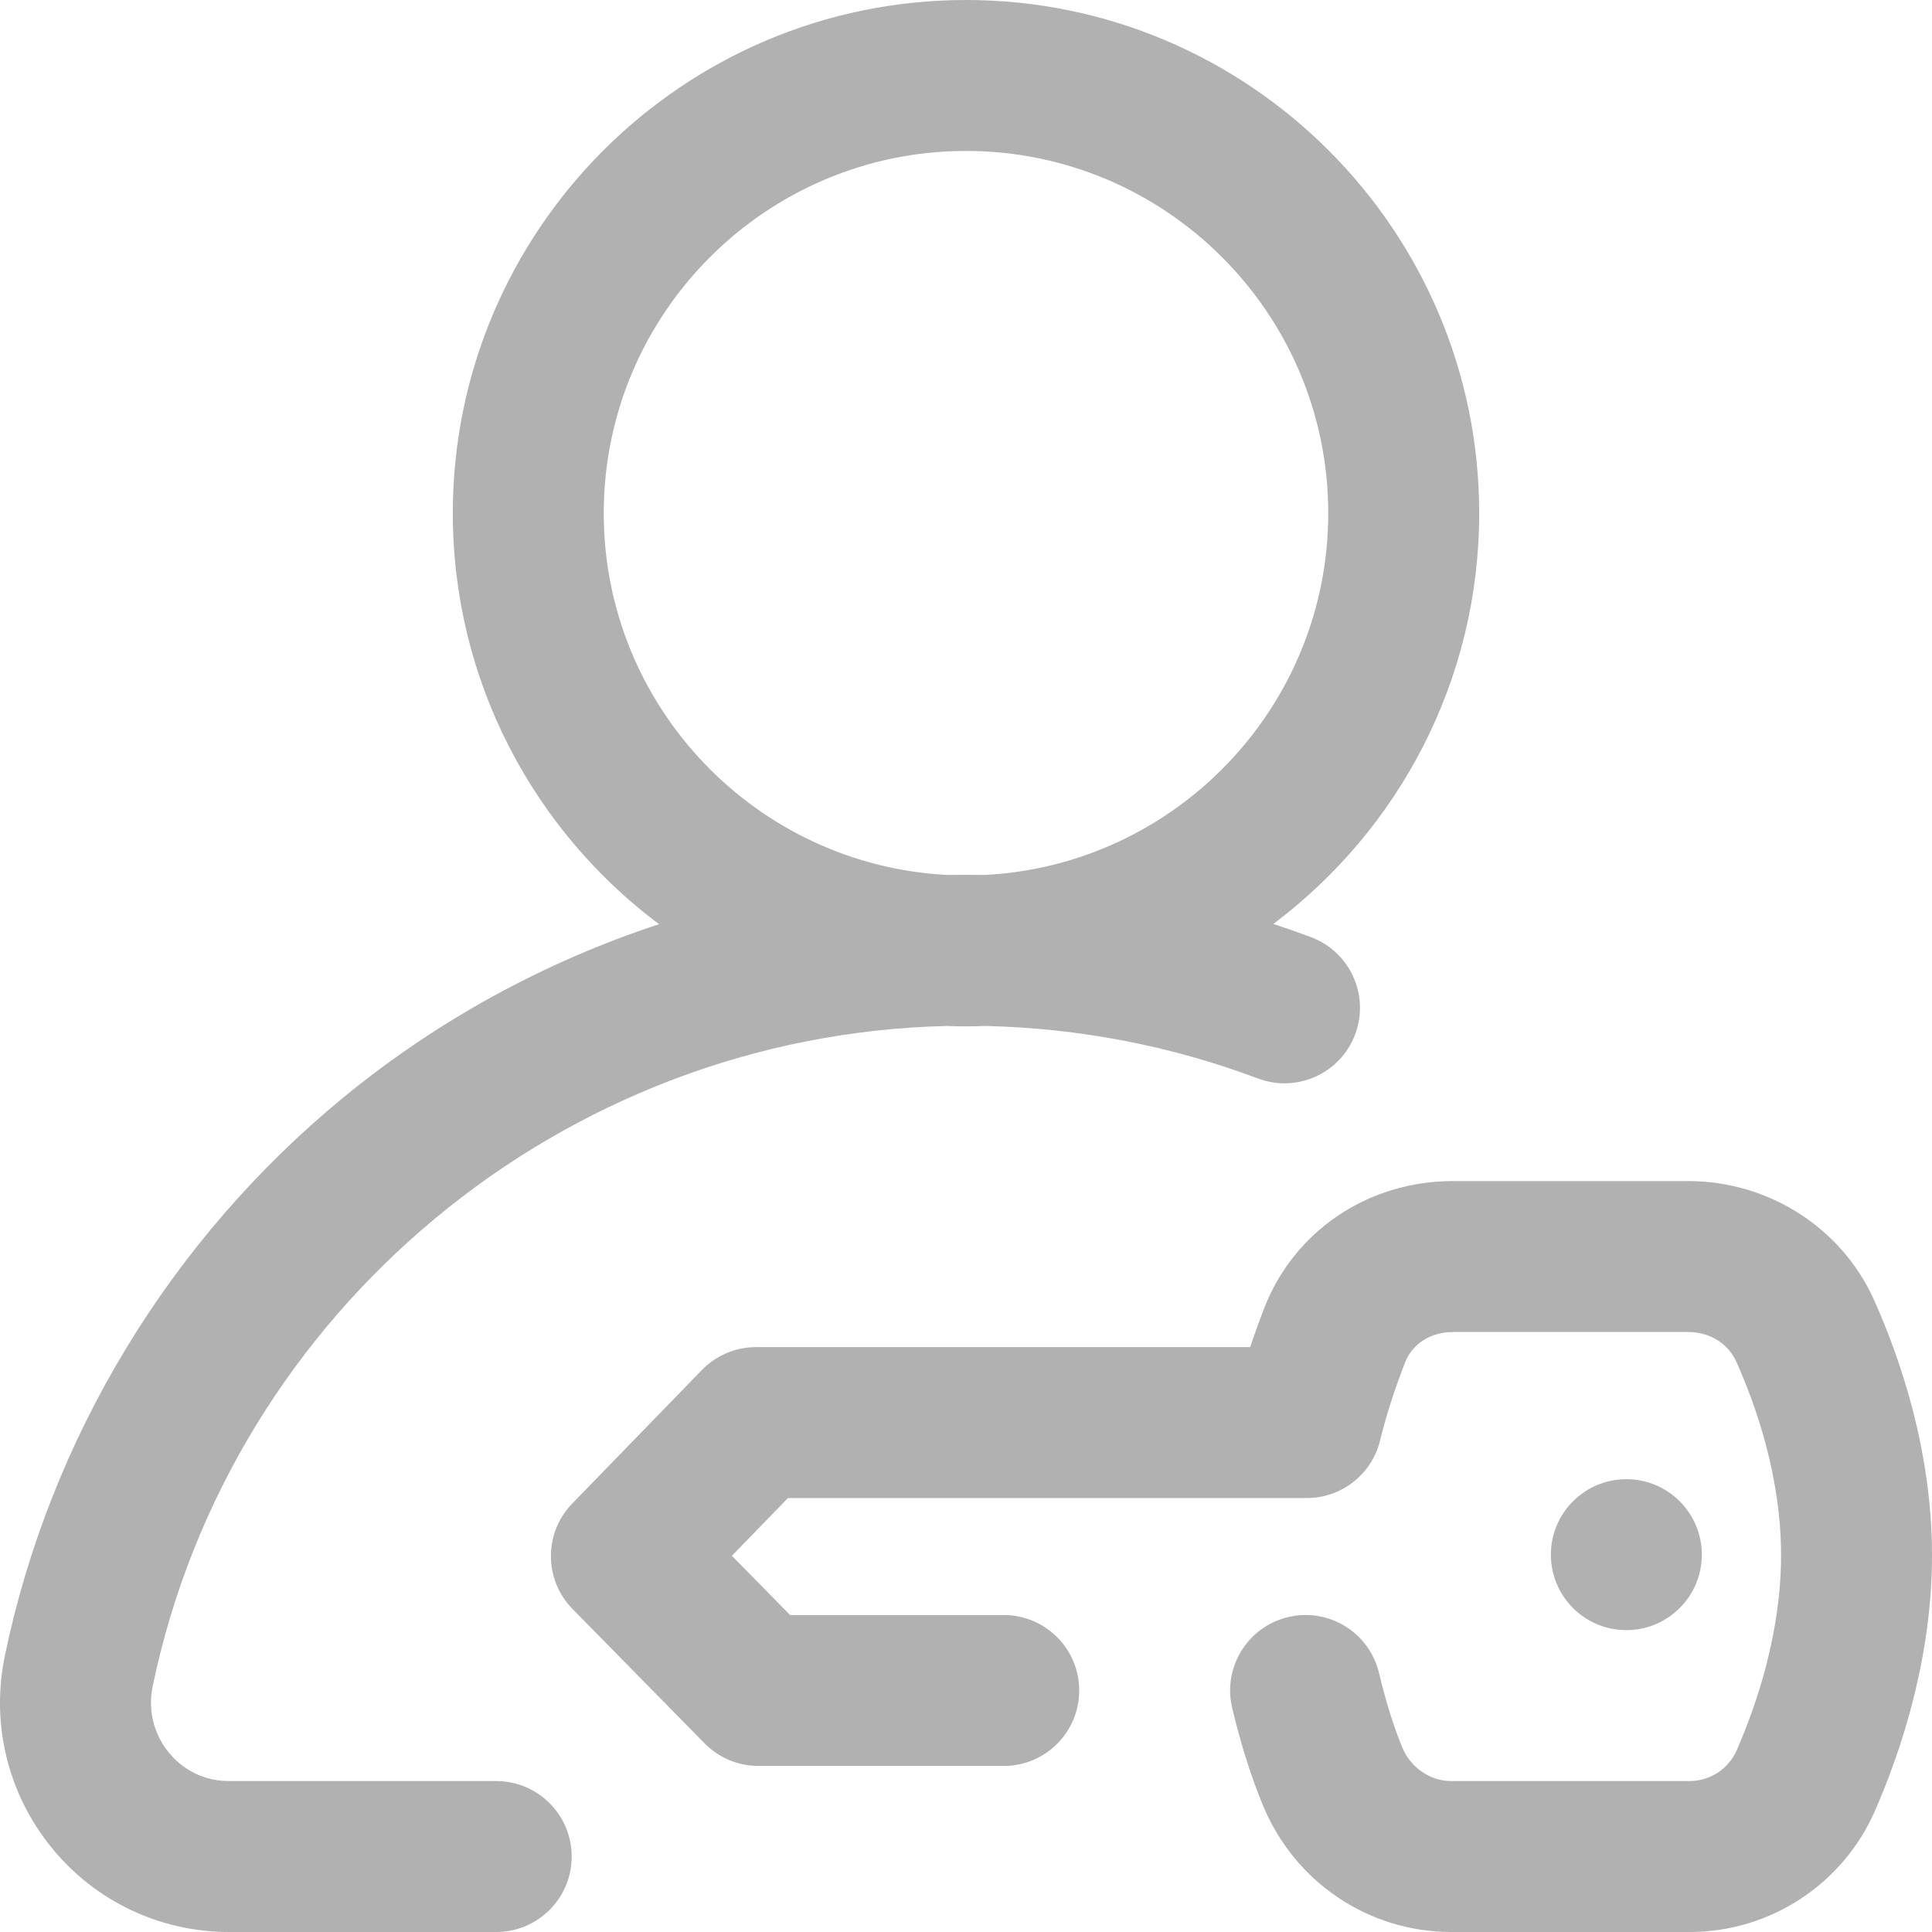
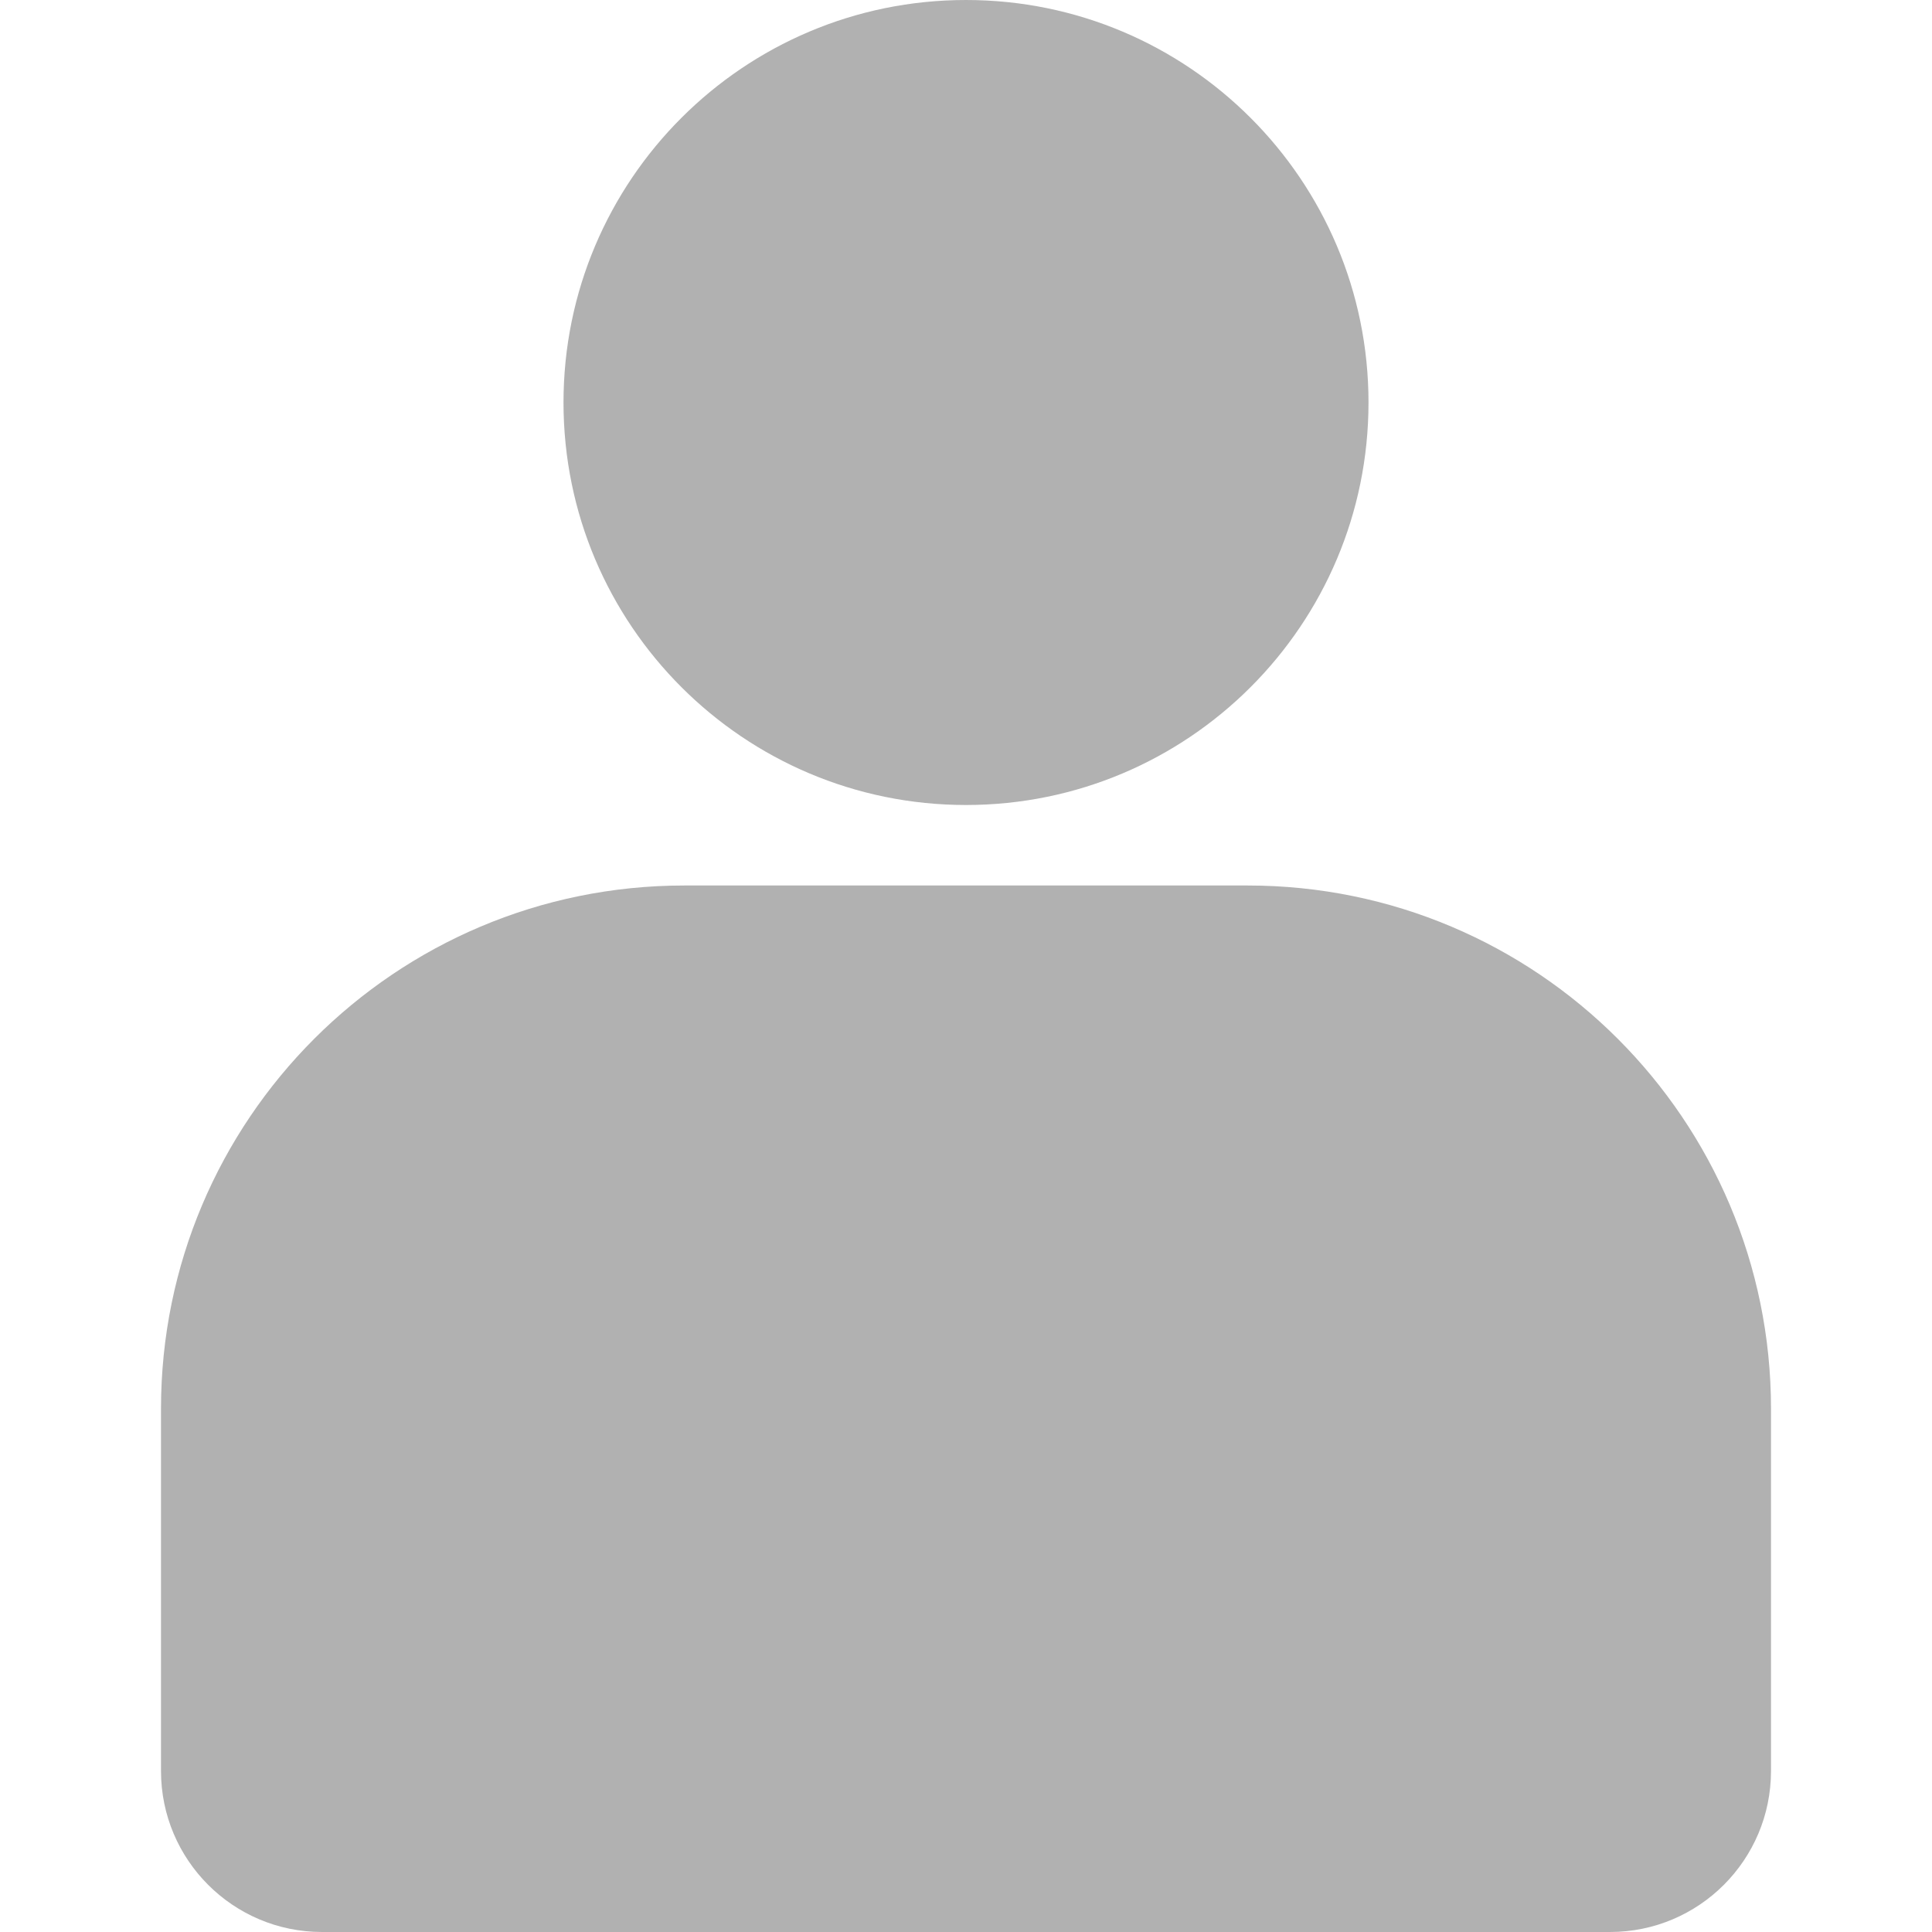
- <svg xmlns="http://www.w3.org/2000/svg" version="1.1" width="512" height="512" x="0" y="0" viewBox="0 0 512 512" style="enable-background:new 0 0 512 512" xml:space="preserve" className="">
+ <svg xmlns="http://www.w3.org/2000/svg" version="1.1" width="512" height="512" x="0" y="0" viewBox="0 0 345.326 345.326" style="enable-background:new 0 0 512 512" xml:space="preserve" class="">
  <g>
-     <path d="M131.5 472H60.693c-8.538 0-13.689-4.765-15.999-7.606-3.988-4.906-5.533-11.29-4.236-17.519 20.769-99.761 108.809-172.616 210.445-174.98 1.693.063 3.39.105 5.097.105 1.722 0 3.434-.043 5.142-.107 24.853.567 49.129 5.24 72.236 13.917 10.34 3.885 21.871-1.352 25.754-11.693 3.883-10.34-1.352-21.871-11.693-25.754a258.015 258.015 0 0 0-9.995-3.512C370.545 220.021 392 180.469 392 136 392 61.01 330.991 0 256 0S120 61.01 120 136c0 44.509 21.492 84.092 54.643 108.918-30.371 9.998-58.871 25.546-83.813 46.062-45.732 37.617-77.529 90.086-89.532 147.743-3.762 18.066.744 36.622 12.363 50.908C25.221 503.847 42.364 512 60.693 512H131.5c11.046 0 20-8.954 20-20s-8.954-20-20-20zM160 136c0-52.935 43.065-96 96-96s96 43.065 96 96c0 51.367-40.554 93.438-91.326 95.885a259.819 259.819 0 0 0-4.674-.052c-1.564 0-3.127.023-4.689.051C200.546 229.43 160 187.362 160 136z" fill="#b1b1b1" opacity="1" data-original="#000000" className="" />
-     <path d="M496.689 344.607c-8.561-19.15-27.845-31.558-49.176-31.607h-62.505c-22.5 0-42.13 13.26-50.029 33.807A239.822 239.822 0 0 0 331.302 357H200.356a20.003 20.003 0 0 0-14.35 6.068l-34.356 35.388c-7.567 7.794-7.529 20.203.085 27.95l35 35.612a20 20 0 0 0 14.264 5.981h65c11.046 0 20-8.954 20-20s-8.954-20-20-20h-56.614l-15.428-15.698L208.814 397h137.491a20 20 0 0 0 19.426-15.244c1.618-6.607 3.648-12.959 6.584-20.596 1.936-5.036 6.798-8.16 12.741-8.16H447.466c5.656.013 10.524 3.053 12.705 7.932 5.369 12.012 11.78 30.608 11.828 50.986.048 20.529-6.356 39.551-11.739 51.894-2.17 4.978-7.079 8.188-12.56 8.188h-63.158c-5.533-.013-10.716-3.573-12.896-8.858-2.339-5.671-4.366-12.146-6.197-19.797-2.571-10.742-13.367-17.366-24.105-14.796-10.743 2.571-17.367 13.364-14.796 24.106 2.321 9.699 4.978 18.118 8.121 25.738 8.399 20.364 27.939 33.555 49.827 33.606h63.251a53.623 53.623 0 0 0 49.18-32.201c6.912-15.851 15.137-40.511 15.072-67.975-.064-27.389-8.361-51.67-15.31-67.216z" fill="#b1b1b1" opacity="1" data-original="#000000" className="" />
-     <circle cx="431" cy="412" r="20" fill="#b1b1b1" opacity="1" data-original="#000000" className="" />
+     <path d="M223.023 158.274c51.653 0 93.526 41.873 93.526 93.526v64.749c0 15.893-12.884 28.777-28.777 28.777H57.554c-15.893 0-28.777-12.884-28.777-28.777V251.8c0-51.653 41.873-93.526 93.526-93.526zM172.663 0c39.733 0 71.943 32.21 71.943 71.943s-32.21 71.943-71.943 71.943-71.943-32.21-71.943-71.943S132.93 0 172.663 0z" fill="#b1b1b1" opacity="1" data-original="#000000" class="" />
  </g>
</svg>
